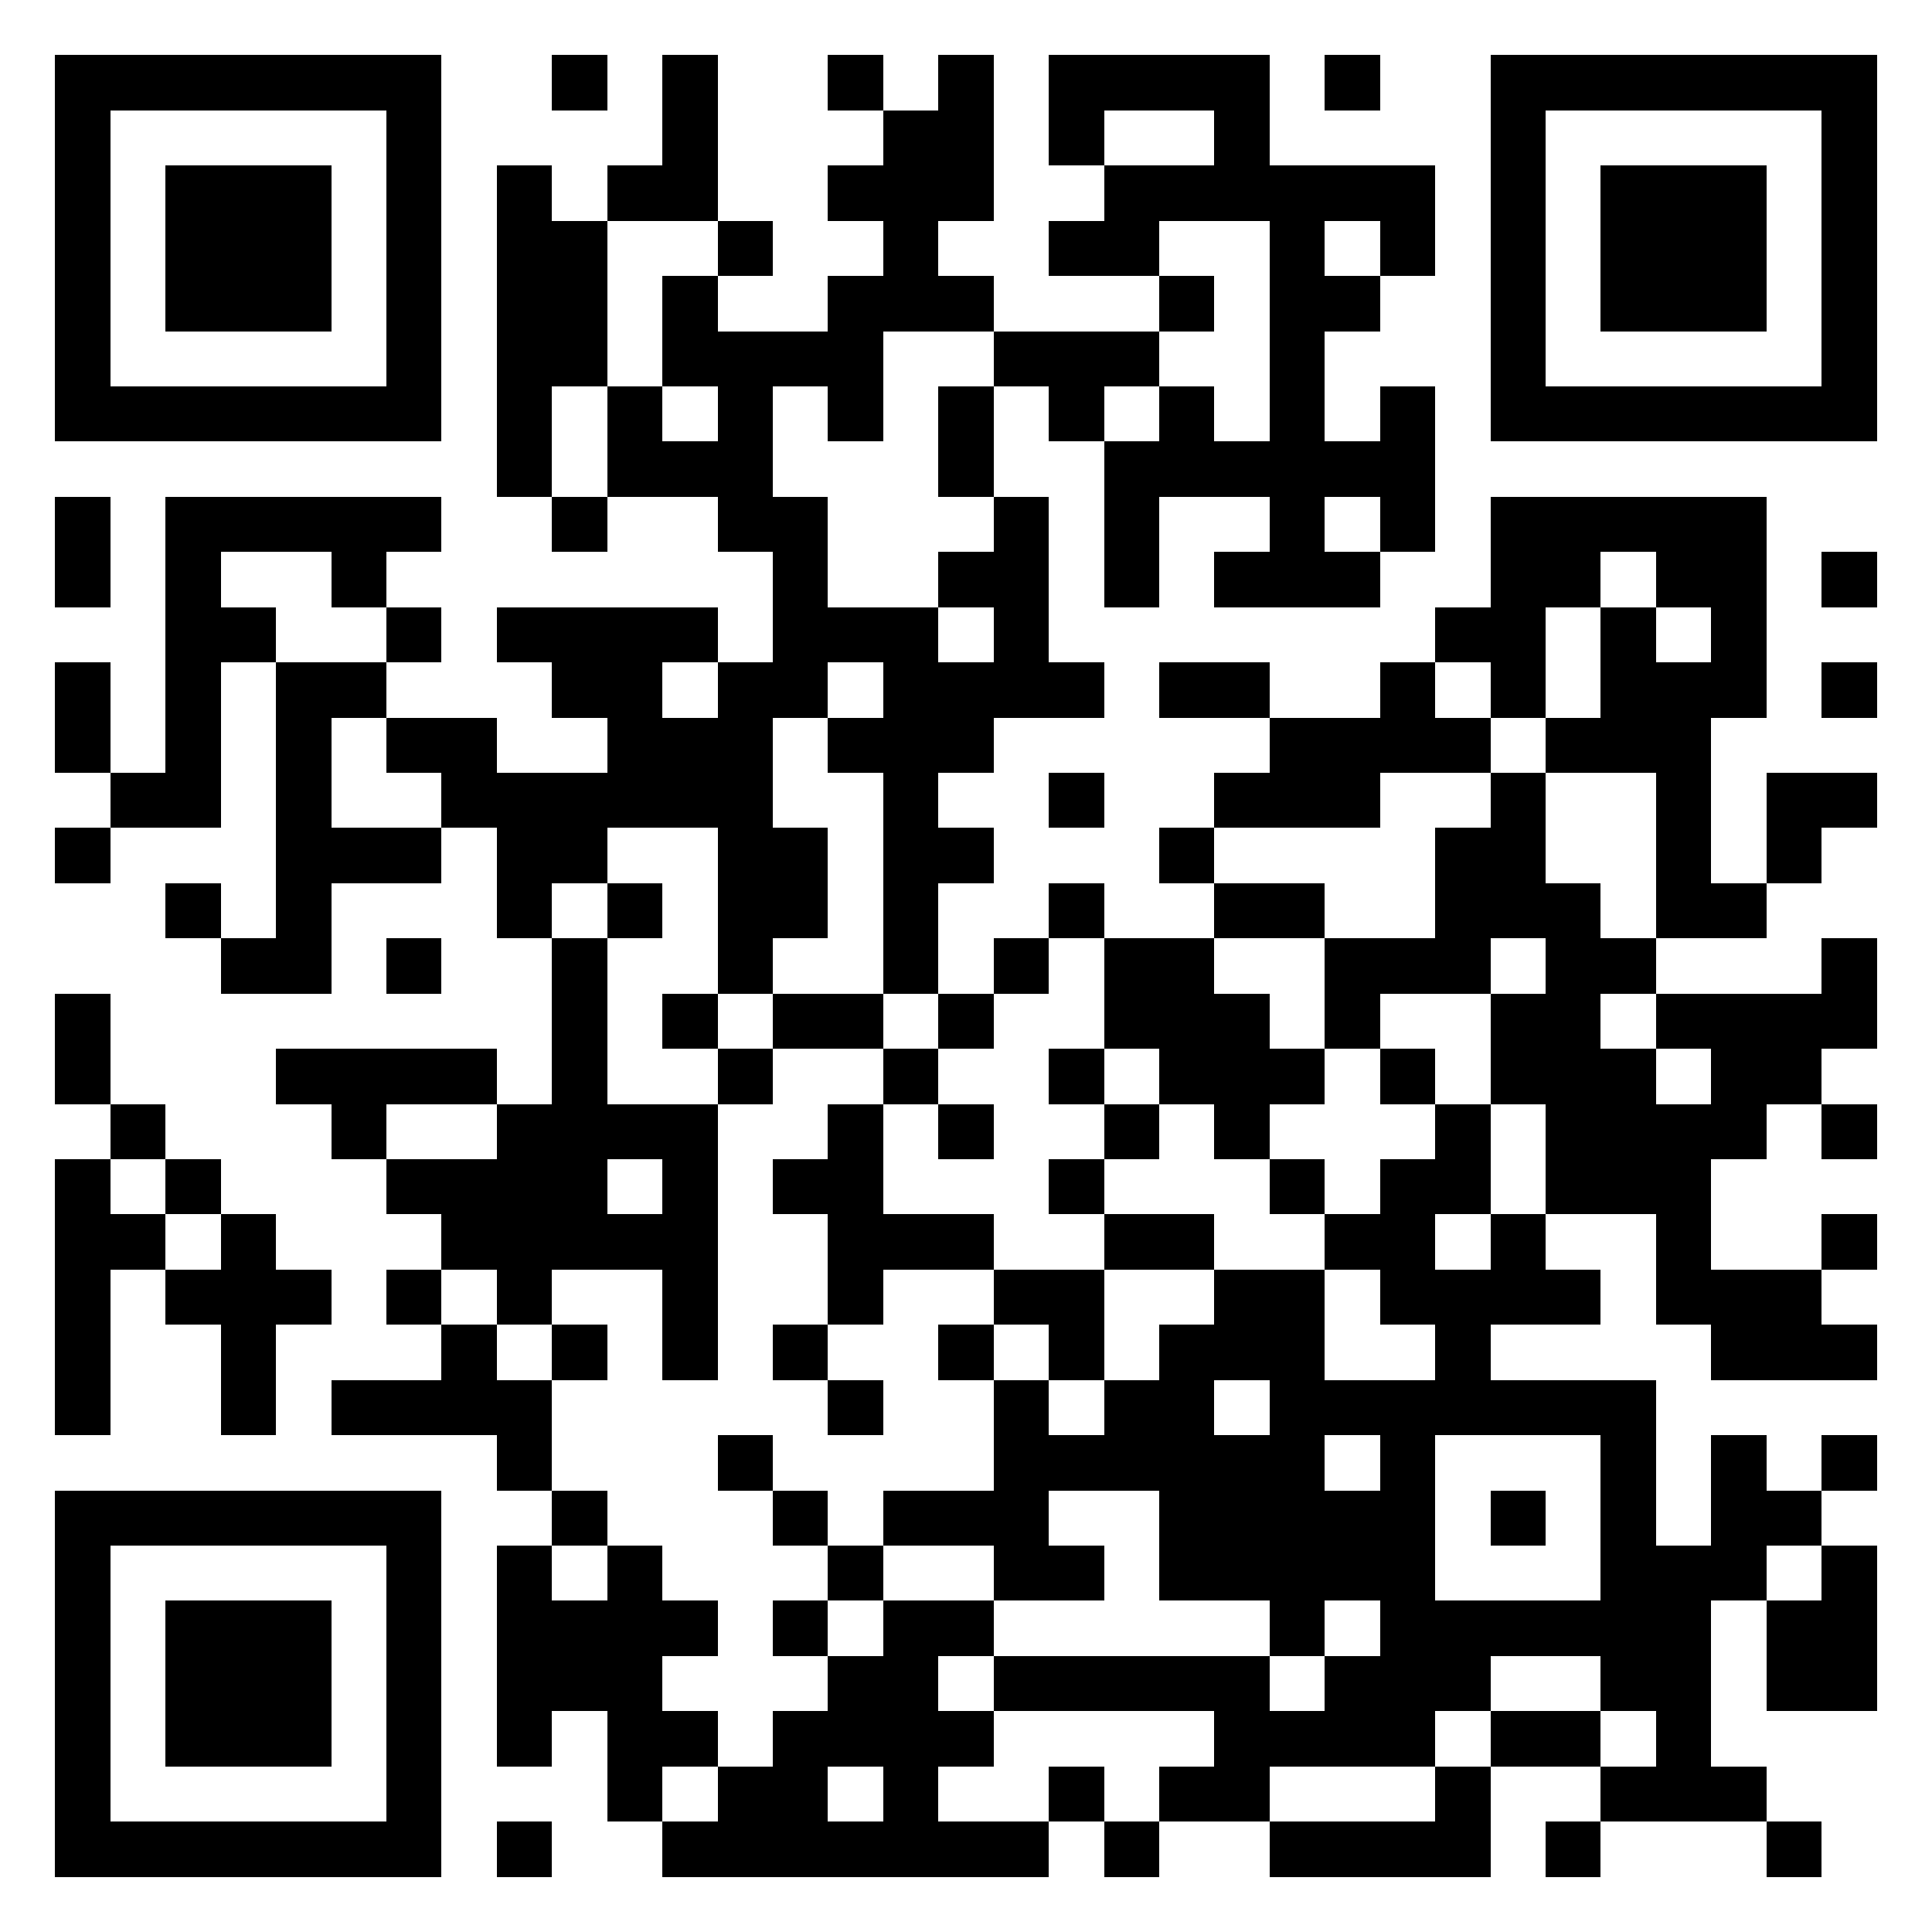
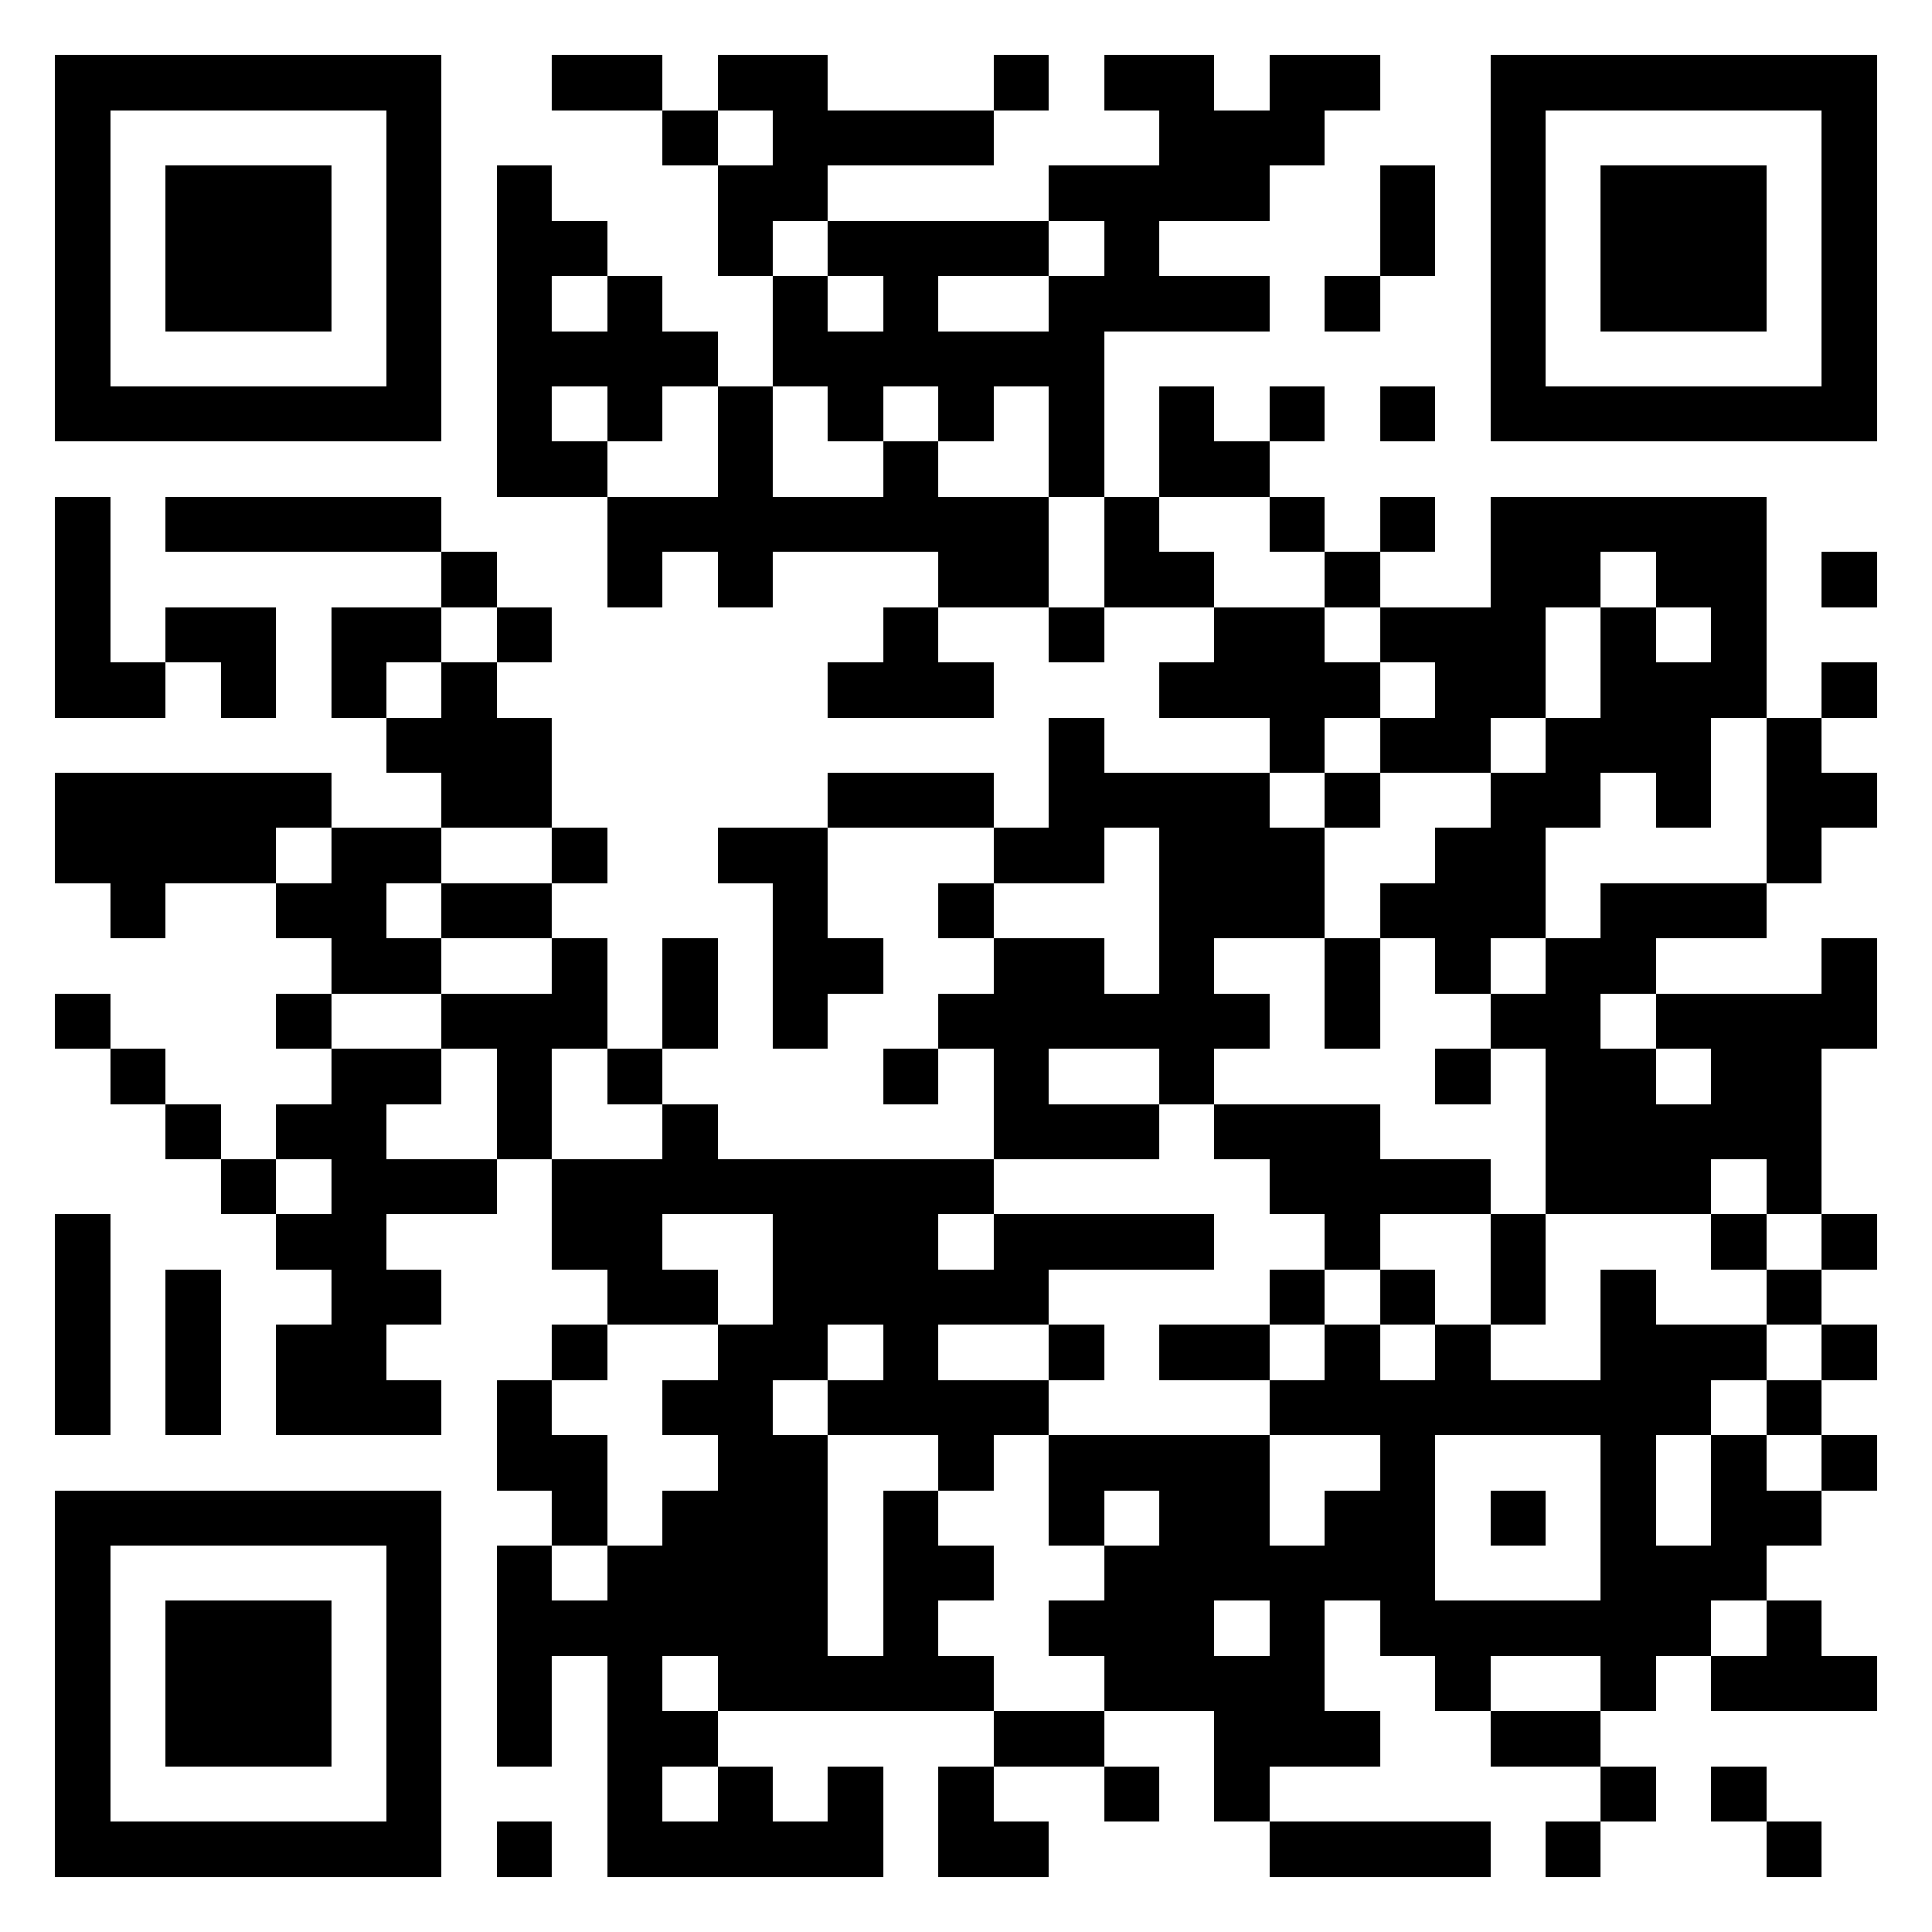
<svg xmlns="http://www.w3.org/2000/svg" viewBox="0 0 35 35" shape-rendering="crispEdges">
  <path fill="#ffffff" d="M0 0h35v35H0z" />
-   <path stroke="#000000" d="M1 1.5h7m2 0h1m1 0h1m2 0h1m1 0h1m1 0h4m1 0h1m2 0h7M1 2.5h1m5 0h1m4 0h1m3 0h2m1 0h1m2 0h1m4 0h1m5 0h1M1 3.5h1m1 0h3m1 0h1m1 0h1m1 0h2m2 0h3m2 0h6m1 0h1m1 0h3m1 0h1M1 4.5h1m1 0h3m1 0h1m1 0h2m2 0h1m2 0h1m2 0h2m2 0h1m1 0h1m1 0h1m1 0h3m1 0h1M1 5.5h1m1 0h3m1 0h1m1 0h2m1 0h1m2 0h3m3 0h1m1 0h2m2 0h1m1 0h3m1 0h1M1 6.5h1m5 0h1m1 0h2m1 0h4m2 0h3m2 0h1m3 0h1m5 0h1M1 7.5h7m1 0h1m1 0h1m1 0h1m1 0h1m1 0h1m1 0h1m1 0h1m1 0h1m1 0h1m1 0h7M9 8.5h1m1 0h3m3 0h1m2 0h6M1 9.5h1m1 0h5m2 0h1m2 0h2m3 0h1m1 0h1m2 0h1m1 0h1m1 0h5M1 10.5h1m1 0h1m2 0h1m7 0h1m2 0h2m1 0h1m1 0h3m2 0h2m1 0h2m1 0h1M3 11.5h2m2 0h1m1 0h4m1 0h3m1 0h1m7 0h2m1 0h1m1 0h1M1 12.5h1m1 0h1m1 0h2m3 0h2m1 0h2m1 0h4m1 0h2m2 0h1m1 0h1m1 0h3m1 0h1M1 13.5h1m1 0h1m1 0h1m1 0h2m2 0h3m1 0h3m5 0h4m1 0h3M2 14.5h2m1 0h1m2 0h6m2 0h1m2 0h1m2 0h3m2 0h1m2 0h1m1 0h2M1 15.5h1m3 0h3m1 0h2m2 0h2m1 0h2m3 0h1m4 0h2m2 0h1m1 0h1M3 16.5h1m1 0h1m3 0h1m1 0h1m1 0h2m1 0h1m2 0h1m2 0h2m2 0h3m1 0h2M4 17.5h2m1 0h1m2 0h1m2 0h1m2 0h1m1 0h1m1 0h2m2 0h3m1 0h2m3 0h1M1 18.5h1m8 0h1m1 0h1m1 0h2m1 0h1m2 0h3m1 0h1m2 0h2m1 0h4M1 19.5h1m3 0h4m1 0h1m2 0h1m2 0h1m2 0h1m1 0h3m1 0h1m1 0h3m1 0h2M2 20.5h1m3 0h1m2 0h4m2 0h1m1 0h1m2 0h1m1 0h1m3 0h1m1 0h4m1 0h1M1 21.5h1m1 0h1m3 0h4m1 0h1m1 0h2m3 0h1m3 0h1m1 0h2m1 0h3M1 22.5h2m1 0h1m3 0h5m2 0h3m2 0h2m2 0h2m1 0h1m2 0h1m2 0h1M1 23.5h1m1 0h3m1 0h1m1 0h1m2 0h1m2 0h1m2 0h2m2 0h2m1 0h4m1 0h3M1 24.5h1m2 0h1m3 0h1m1 0h1m1 0h1m1 0h1m2 0h1m1 0h1m1 0h3m2 0h1m4 0h3M1 25.5h1m2 0h1m1 0h4m5 0h1m2 0h1m1 0h2m1 0h7M9 26.5h1m3 0h1m4 0h6m1 0h1m3 0h1m1 0h1m1 0h1M1 27.5h7m2 0h1m3 0h1m1 0h3m2 0h5m1 0h1m1 0h1m1 0h2M1 28.5h1m5 0h1m1 0h1m1 0h1m3 0h1m2 0h2m1 0h5m3 0h3m1 0h1M1 29.5h1m1 0h3m1 0h1m1 0h4m1 0h1m1 0h2m5 0h1m1 0h6m1 0h2M1 30.5h1m1 0h3m1 0h1m1 0h3m3 0h2m1 0h5m1 0h3m2 0h2m1 0h2M1 31.5h1m1 0h3m1 0h1m1 0h1m1 0h2m1 0h4m4 0h4m1 0h2m1 0h1M1 32.5h1m5 0h1m3 0h1m1 0h2m1 0h1m2 0h1m1 0h2m3 0h1m2 0h3M1 33.5h7m1 0h1m2 0h7m1 0h1m2 0h4m1 0h1m3 0h1" />
+   <path stroke="#000000" d="M1 1.5h7m2 0h2m1 0h2m3 0h1m1 0h2m1 0h2m2 0h7M1 2.5h1m5 0h1m4 0h1m1 0h4m3 0h3m3 0h1m5 0h1M1 3.5h1m1 0h3m1 0h1m1 0h1m3 0h2m4 0h4m2 0h1m1 0h1m1 0h3m1 0h1M1 4.5h1m1 0h3m1 0h1m1 0h2m2 0h1m1 0h4m1 0h1m4 0h1m1 0h1m1 0h3m1 0h1M1 5.5h1m1 0h3m1 0h1m1 0h1m1 0h1m2 0h1m1 0h1m2 0h4m1 0h1m2 0h1m1 0h3m1 0h1M1 6.5h1m5 0h1m1 0h4m1 0h6m7 0h1m5 0h1M1 7.5h7m1 0h1m1 0h1m1 0h1m1 0h1m1 0h1m1 0h1m1 0h1m1 0h1m1 0h1m1 0h7M9 8.5h2m2 0h1m2 0h1m2 0h1m1 0h2M1 9.5h1m1 0h5m3 0h8m1 0h1m2 0h1m1 0h1m1 0h5M1 10.5h1m6 0h1m2 0h1m1 0h1m3 0h2m1 0h2m2 0h1m2 0h2m1 0h2m1 0h1M1 11.5h1m1 0h2m1 0h2m1 0h1m6 0h1m2 0h1m2 0h2m1 0h3m1 0h1m1 0h1M1 12.5h2m1 0h1m1 0h1m1 0h1m6 0h3m3 0h4m1 0h2m1 0h3m1 0h1M7 13.5h3m9 0h1m3 0h1m1 0h2m1 0h3m1 0h1M1 14.5h5m2 0h2m5 0h3m1 0h4m1 0h1m2 0h2m1 0h1m1 0h2M1 15.5h4m1 0h2m2 0h1m2 0h2m3 0h2m1 0h3m2 0h2m4 0h1M2 16.5h1m2 0h2m1 0h2m4 0h1m2 0h1m3 0h3m1 0h3m1 0h3M6 17.5h2m2 0h1m1 0h1m1 0h2m2 0h2m1 0h1m2 0h1m1 0h1m1 0h2m3 0h1M1 18.5h1m3 0h1m2 0h3m1 0h1m1 0h1m2 0h6m1 0h1m2 0h2m1 0h4M2 19.5h1m3 0h2m1 0h1m1 0h1m4 0h1m1 0h1m2 0h1m4 0h1m1 0h2m1 0h2M3 20.5h1m1 0h2m2 0h1m2 0h1m5 0h3m1 0h3m3 0h5M4 21.5h1m1 0h3m1 0h8m5 0h4m1 0h3m1 0h1M1 22.5h1m3 0h2m3 0h2m2 0h3m1 0h4m2 0h1m2 0h1m3 0h1m1 0h1M1 23.5h1m1 0h1m2 0h2m3 0h2m1 0h5m4 0h1m1 0h1m1 0h1m1 0h1m2 0h1M1 24.5h1m1 0h1m1 0h2m3 0h1m2 0h2m1 0h1m2 0h1m1 0h2m1 0h1m1 0h1m2 0h3m1 0h1M1 25.5h1m1 0h1m1 0h3m1 0h1m2 0h2m1 0h4m4 0h8m1 0h1M9 26.5h2m2 0h2m2 0h1m1 0h4m2 0h1m3 0h1m1 0h1m1 0h1M1 27.5h7m2 0h1m1 0h3m1 0h1m2 0h1m1 0h2m1 0h2m1 0h1m1 0h1m1 0h2M1 28.5h1m5 0h1m1 0h1m1 0h4m1 0h2m2 0h6m3 0h3M1 29.5h1m1 0h3m1 0h1m1 0h6m1 0h1m2 0h3m1 0h1m1 0h6m1 0h1M1 30.5h1m1 0h3m1 0h1m1 0h1m1 0h1m1 0h5m2 0h4m2 0h1m2 0h1m1 0h3M1 31.5h1m1 0h3m1 0h1m1 0h1m1 0h2m5 0h2m2 0h3m2 0h2M1 32.5h1m5 0h1m3 0h1m1 0h1m1 0h1m1 0h1m2 0h1m1 0h1m6 0h1m1 0h1M1 33.5h7m1 0h1m1 0h5m1 0h2m4 0h4m1 0h1m3 0h1" />
</svg>
